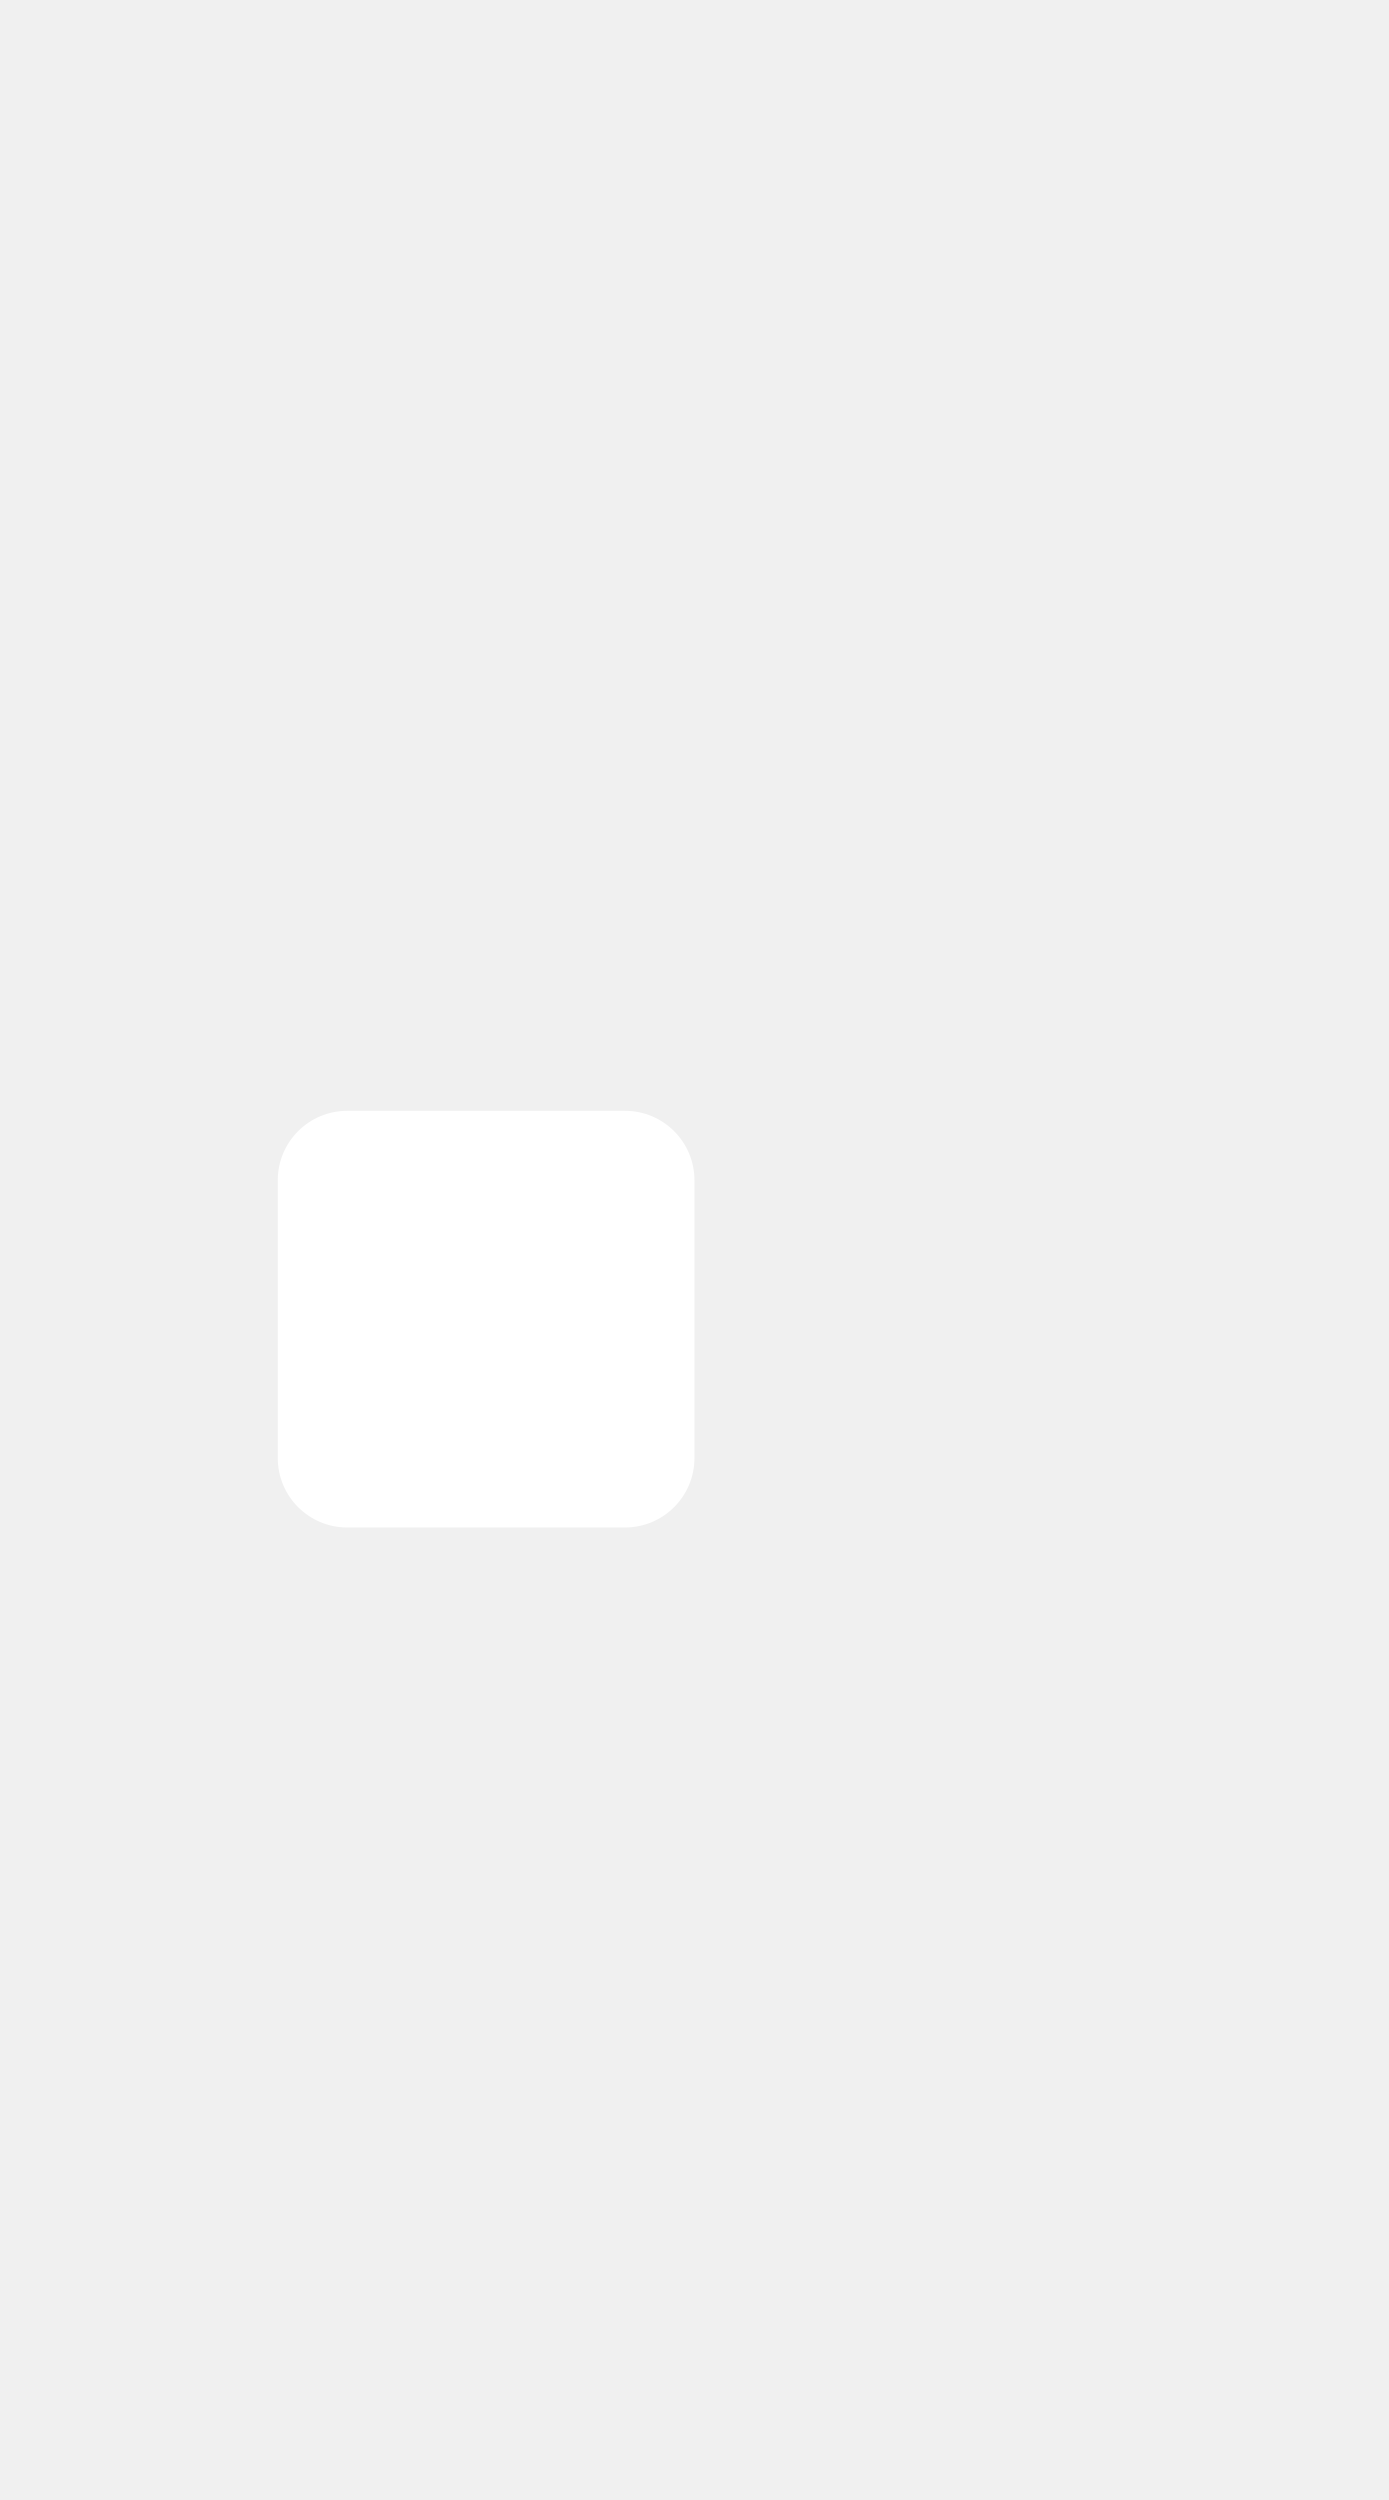
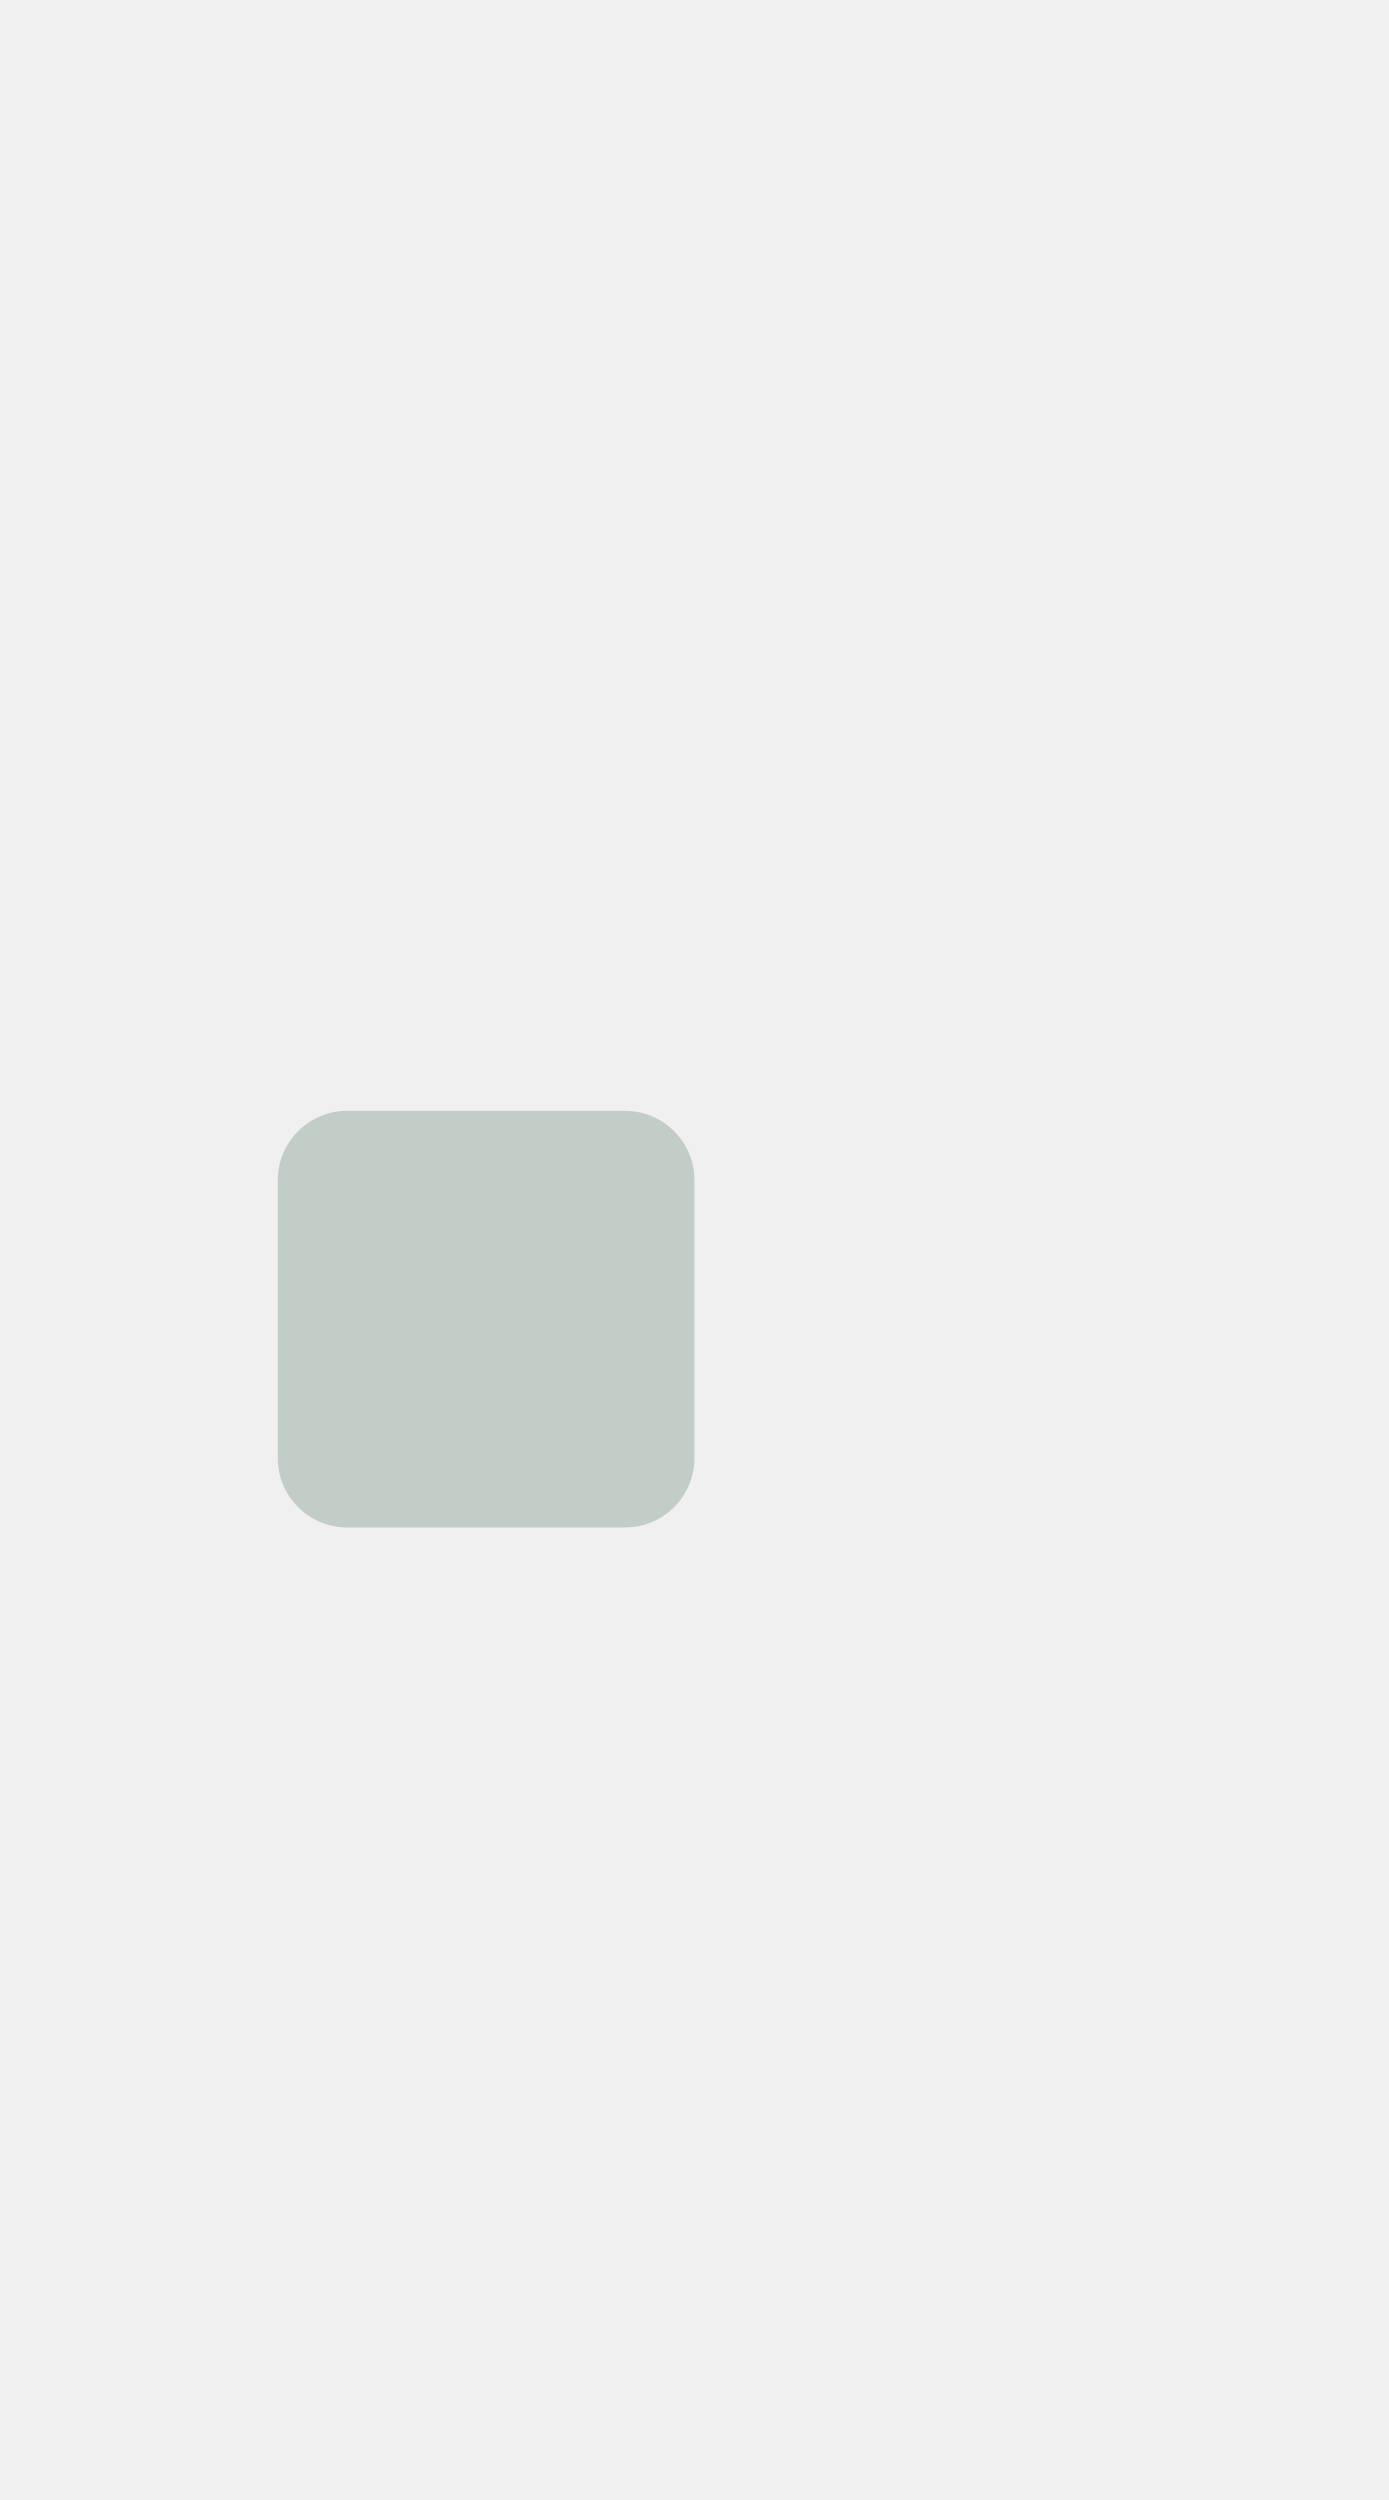
<svg xmlns="http://www.w3.org/2000/svg" width="10" height="18">
  <defs>
    <clipPath>
      <rect width="10" height="19" x="20" y="1033.36" opacity="0.12" fill="#2e8b57" color="#c3cdc8" />
    </clipPath>
  </defs>
  <g transform="translate(0,-1034.362)">
-     <rect rx="0.5" y="1042.36" x="2" height="3" width="3" fill="#ffffff" />
+     <rect rx="0.5" y="1042.36" x="2" height="3" width="3" fill="#c3cdc8" />
  </g>
</svg>
